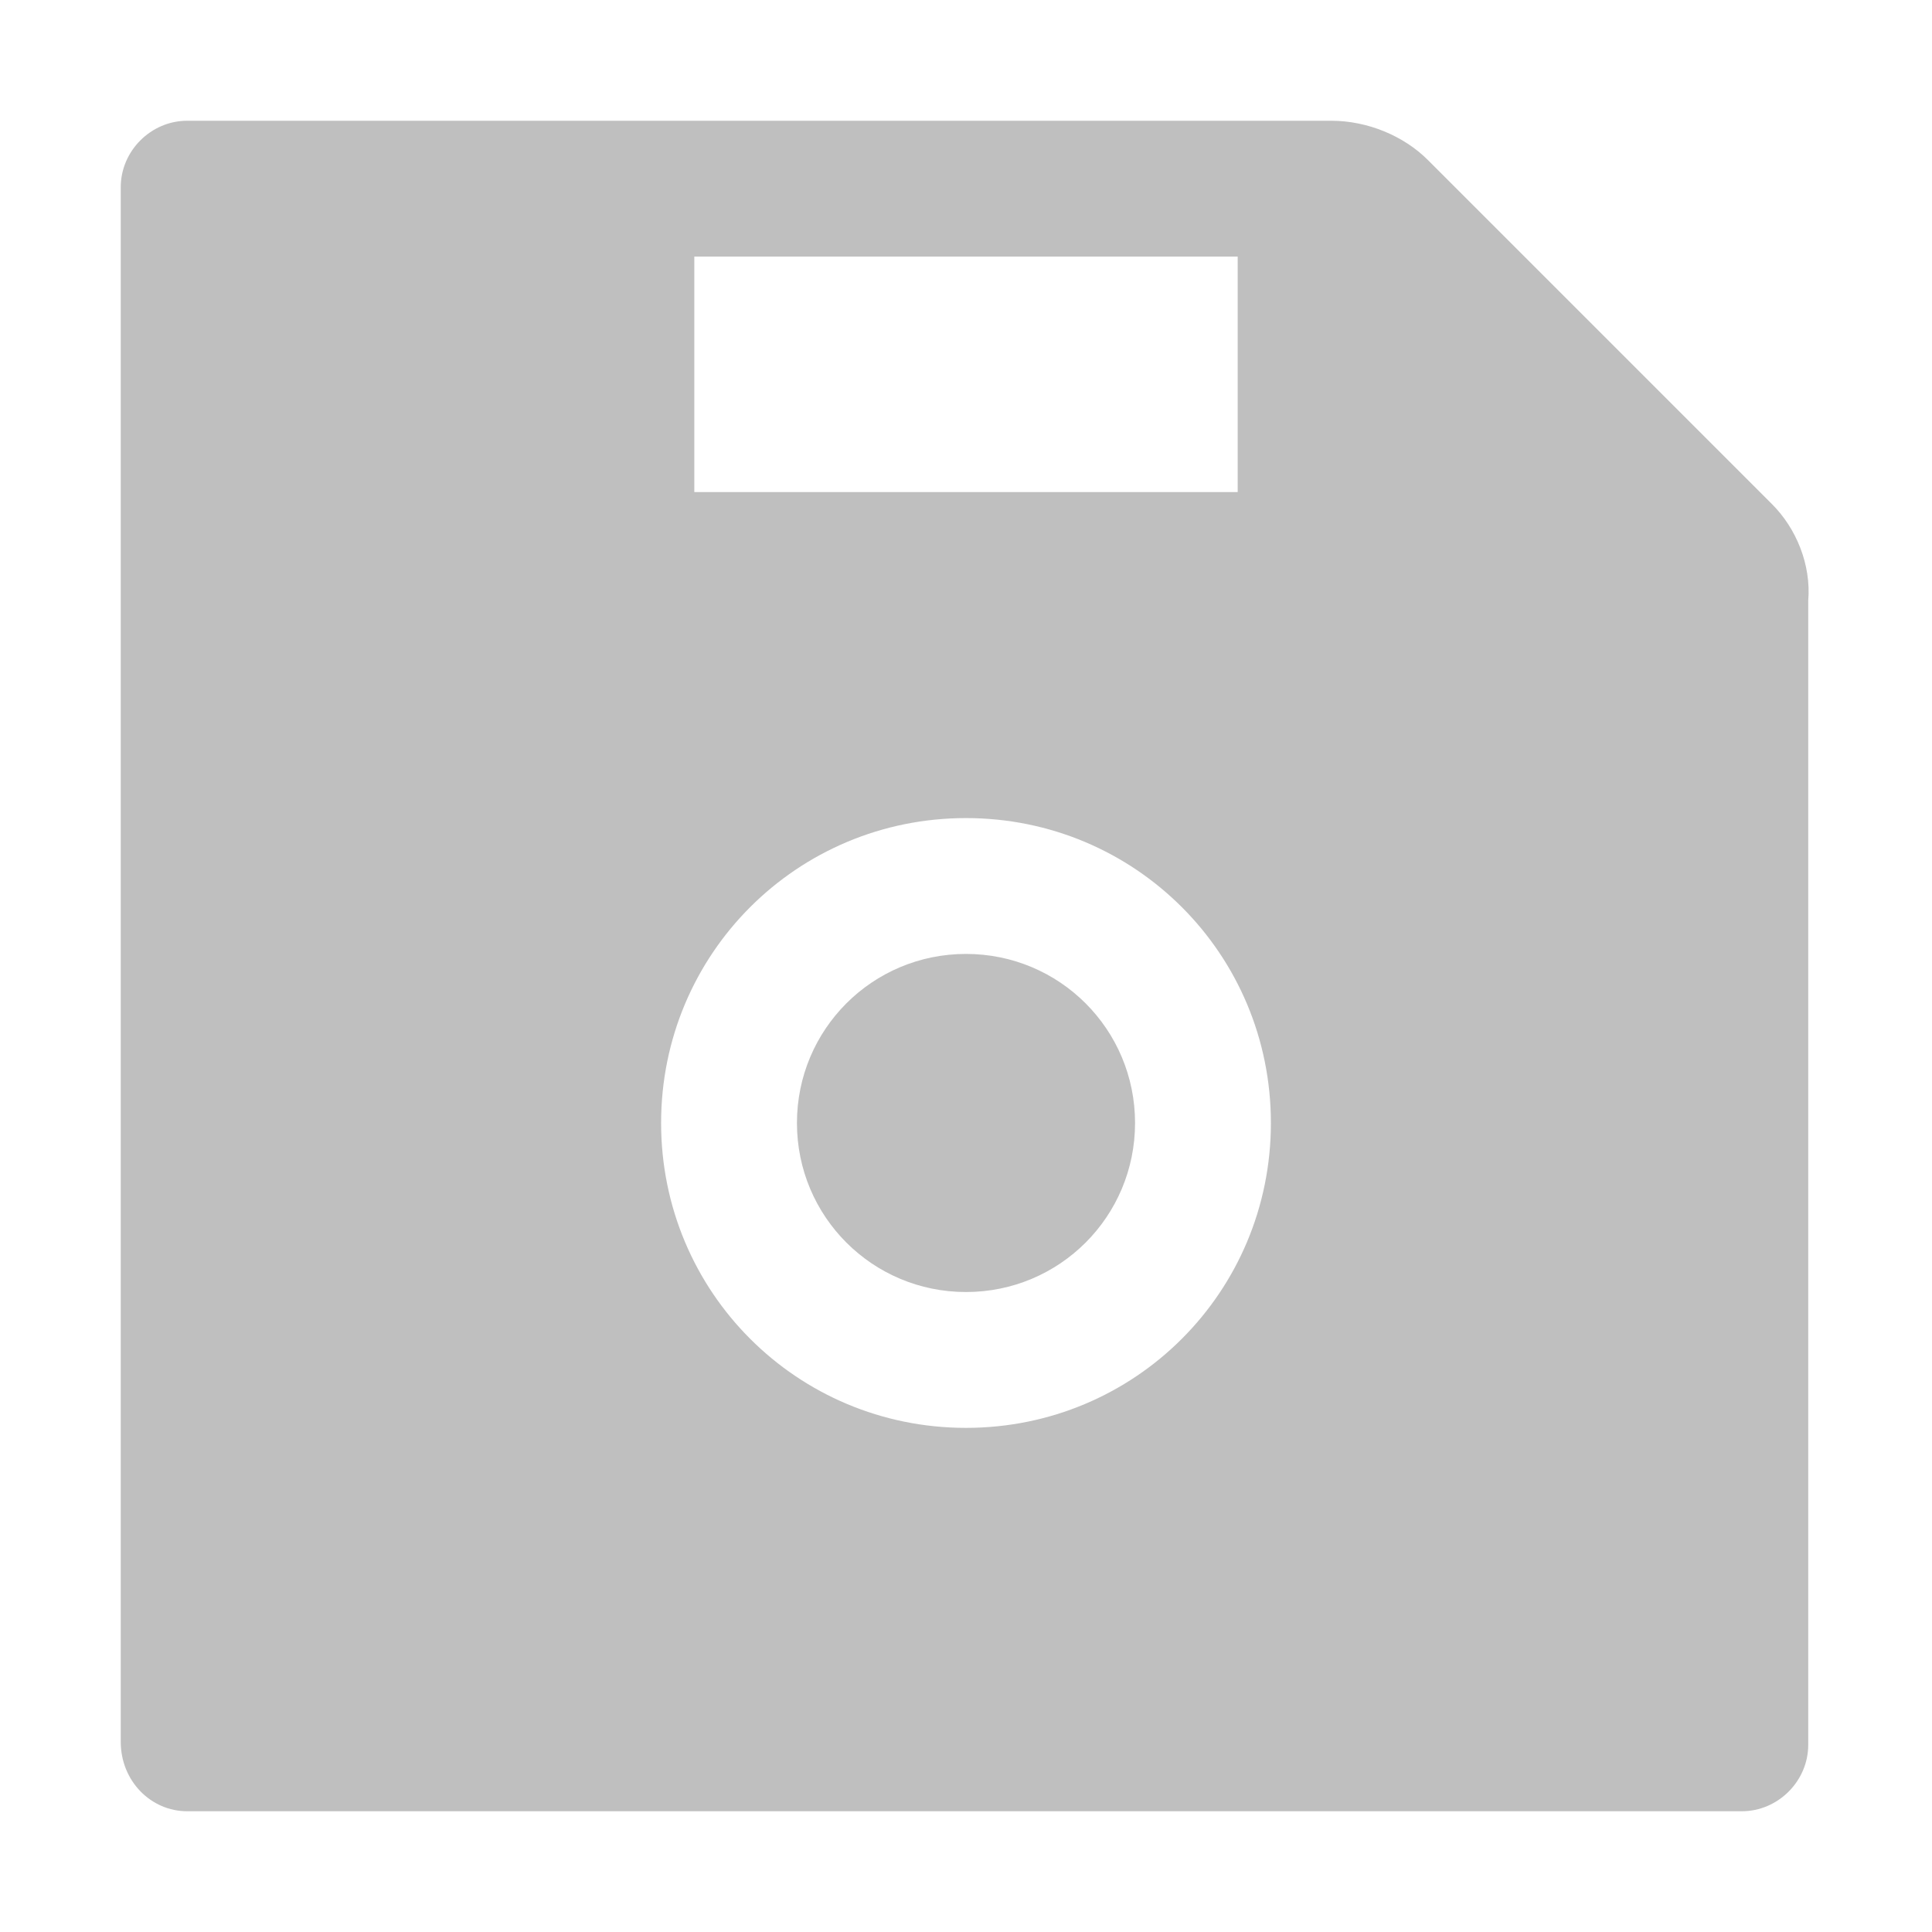
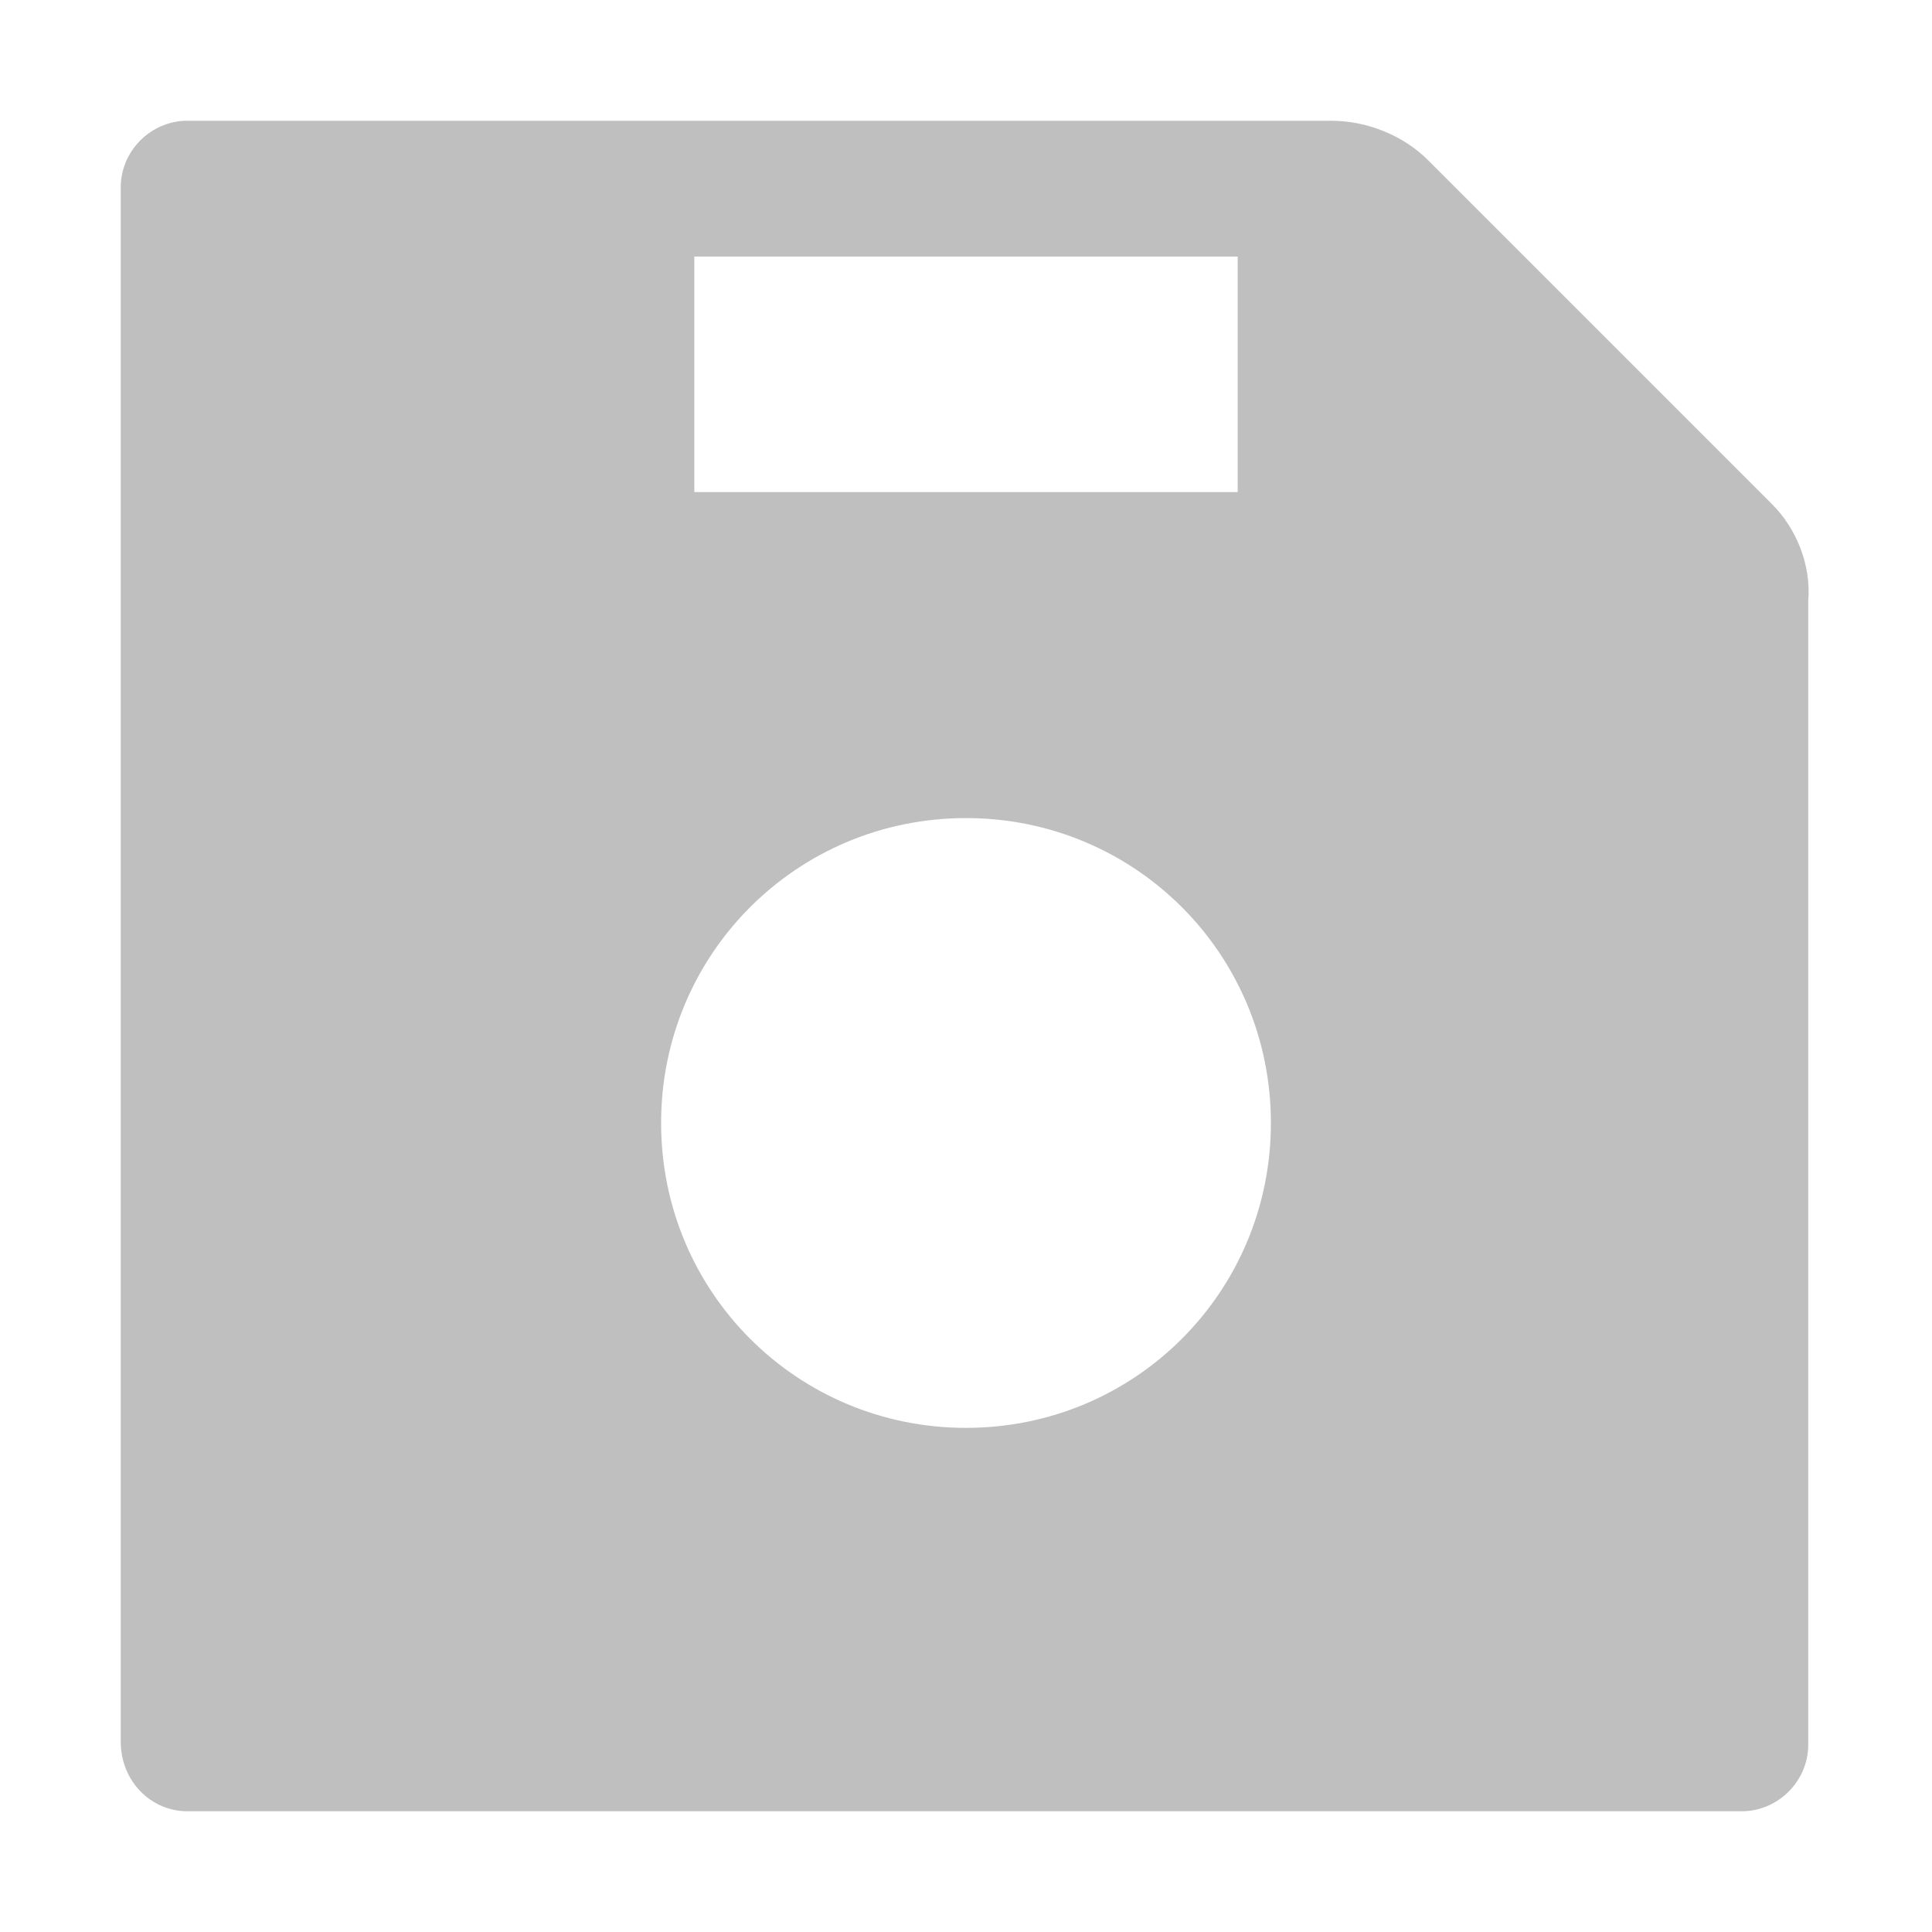
- <svg xmlns="http://www.w3.org/2000/svg" version="1.1" id="Layer_1" x="0px" y="0px" viewBox="0 0 64 64" style="enable-background:new 0 0 64 64;" xml:space="preserve">
+ <svg xmlns="http://www.w3.org/2000/svg" version="1.0" id="Layer_1" x="0px" y="0px" viewBox="0 0 64 64" style="enable-background:new 0 0 64 64;" xml:space="preserve">
  <style type="text/css">
	.st0{fill:#BFBFBF;}
</style>
-   <path class="st0" d="M58.7,16.7L47.3,5.3c-0.8-0.8-2-1.3-3.2-1.3H6.2C5,4,4,5,4,6.2v51.5C4,59,5,60,6.2,60h51.5c1.2,0,2.2-1,2.2-2.2  V19.9C60,18.7,59.5,17.5,58.7,16.7L58.7,16.7z M23,8.5H41v7.8H23V8.5z M32,47.3c-5.6,0-10.1-4.5-10.1-10.1S26.4,27.1,32,27.1  s10.1,4.5,10.1,10.1S37.6,47.3,32,47.3z M32,31.6c-3.1,0-5.6,2.5-5.6,5.6c0,3.1,2.5,5.6,5.6,5.6c3.1,0,5.6-2.5,5.6-5.6  C37.6,34.1,35.1,31.6,32,31.6z" />
+   <path class="st0" d="M58.7,16.7L47.3,5.3c-0.8-0.8-2-1.3-3.2-1.3H6.2C5,4,4,5,4,6.2v51.5C4,59,5,60,6.2,60h51.5c1.2,0,2.2-1,2.2-2.2  V19.9C60,18.7,59.5,17.5,58.7,16.7L58.7,16.7z M23,8.5h18v7.8H23V8.5z M32,47.3c-5.6,0-10.1-4.5-10.1-10.1S26.4,27.1,32,27.1  s10.1,4.5,10.1,10.1S37.6,47.3,32,47.3z" />
</svg>
